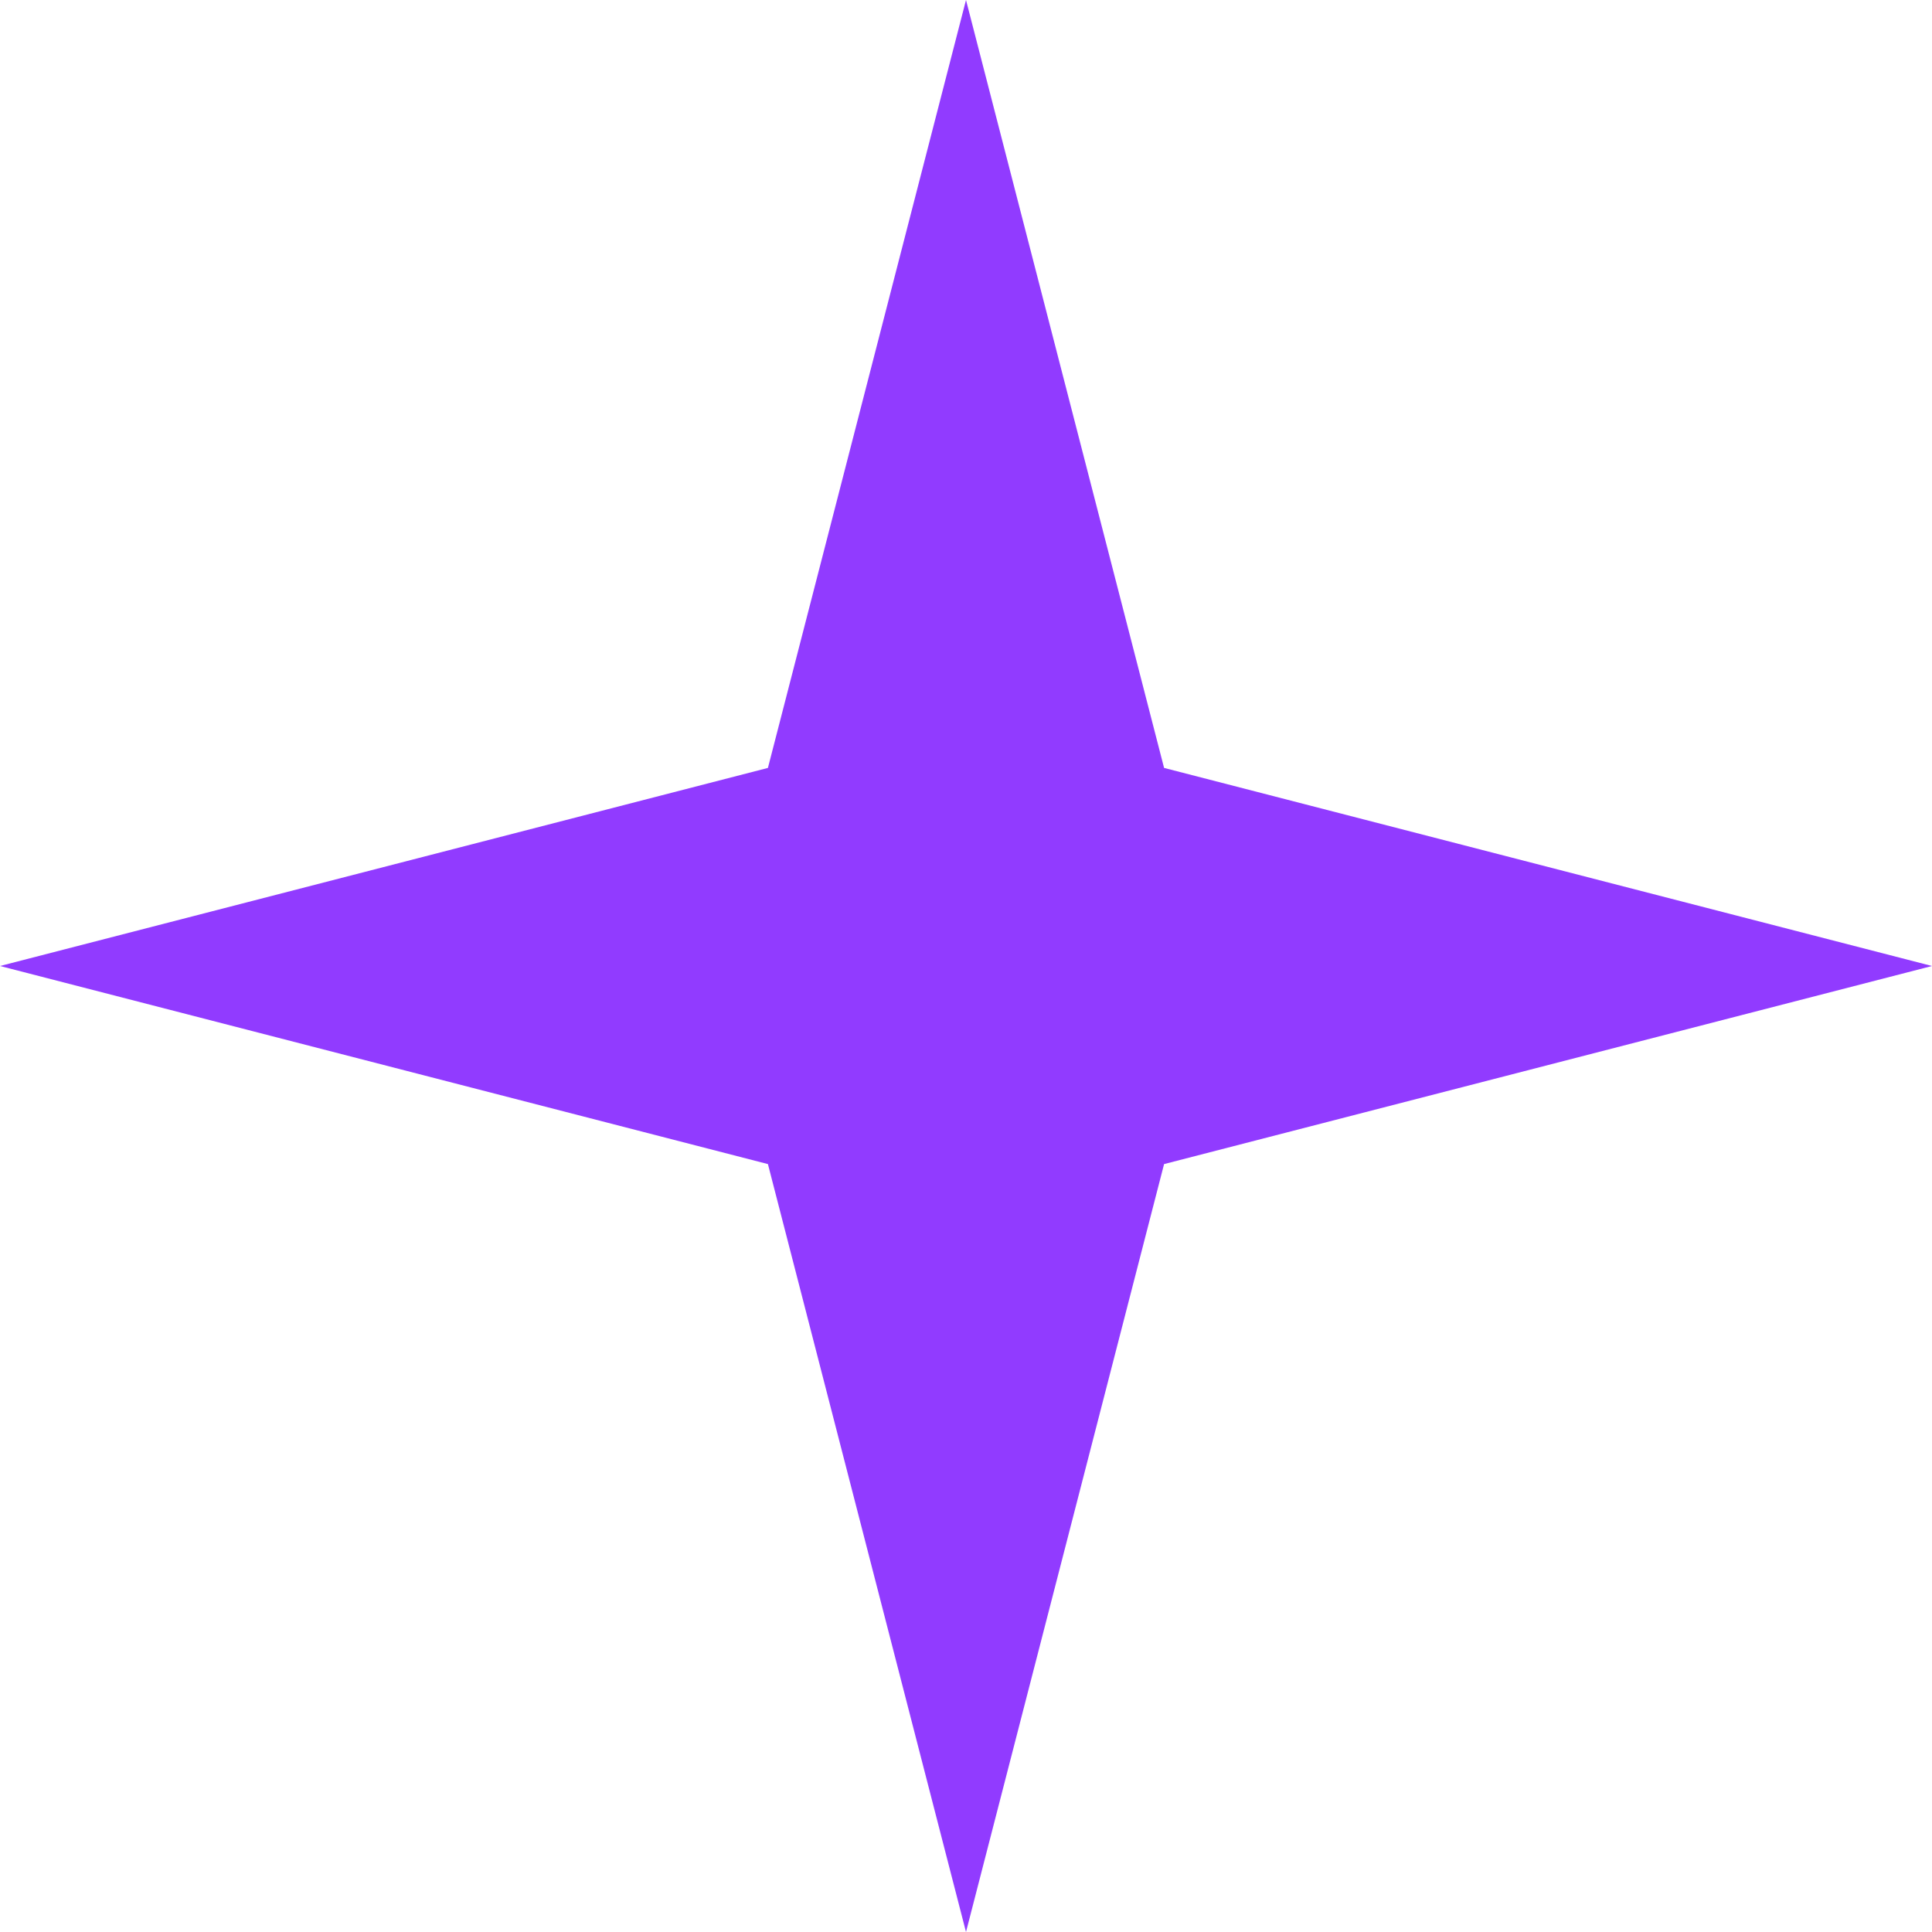
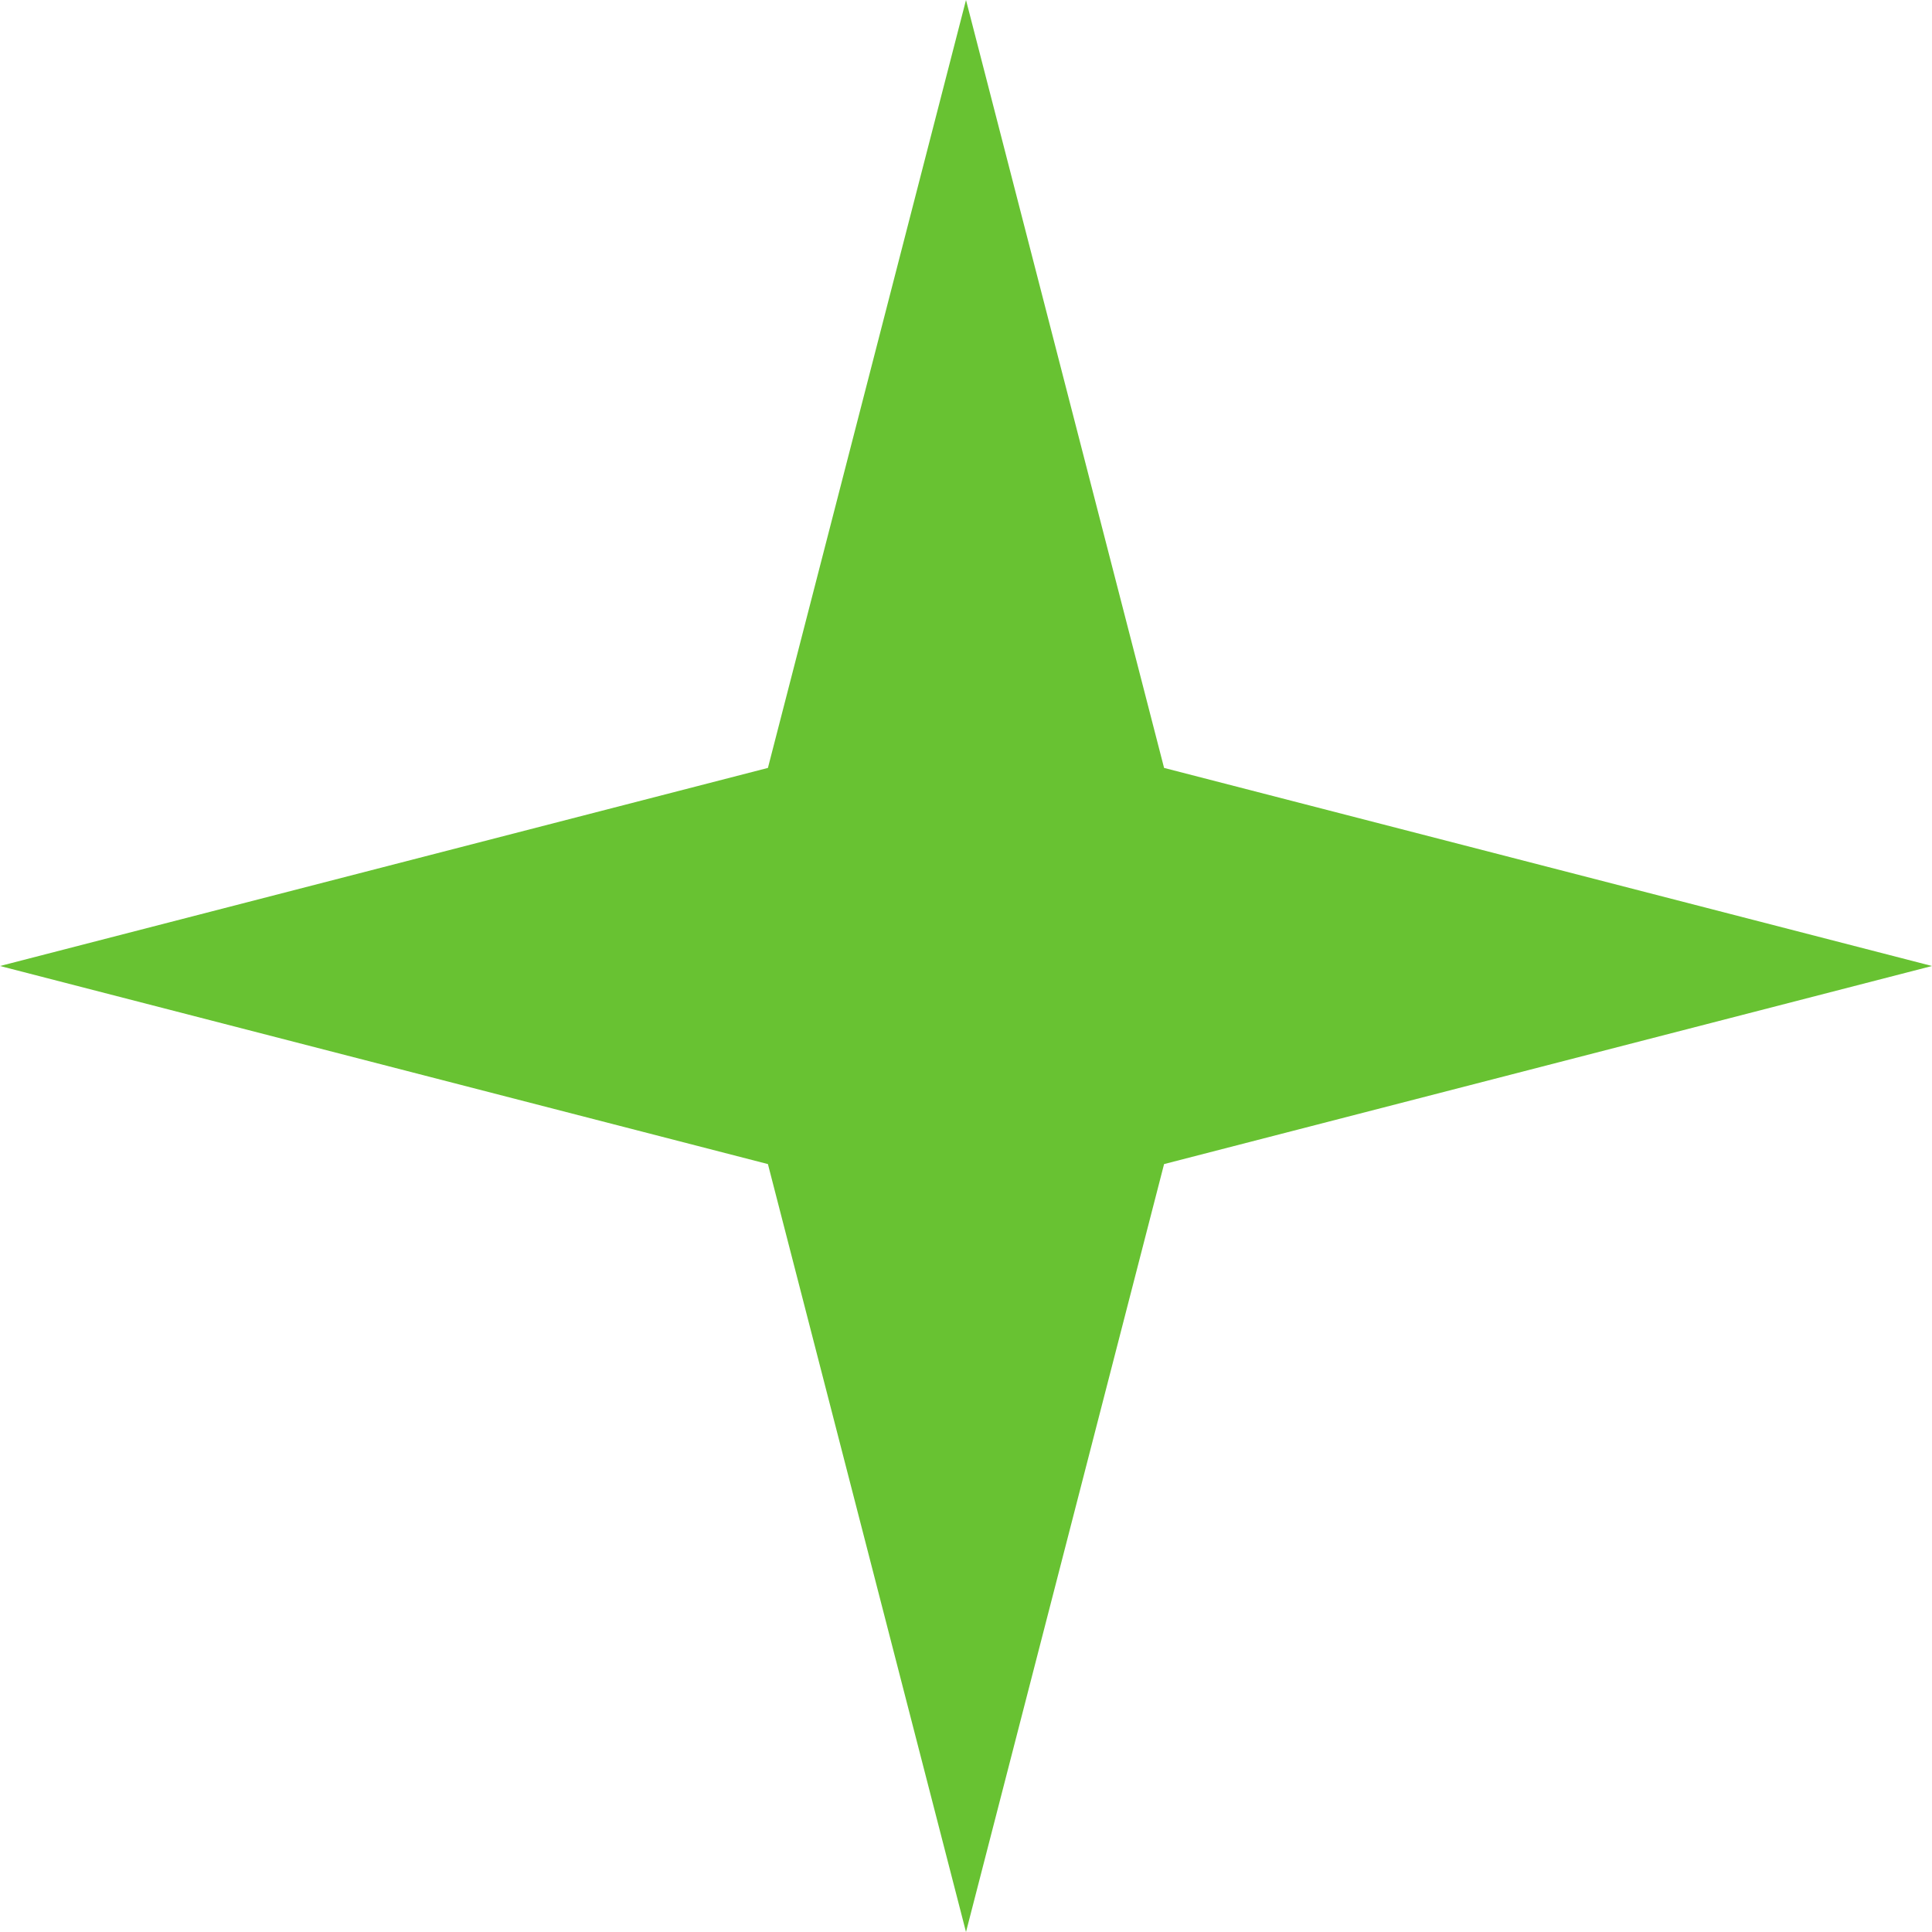
<svg xmlns="http://www.w3.org/2000/svg" width="38" height="38" viewBox="0 0 38 38" fill="none">
-   <path d="M19 0L22.896 15.104L38 19L22.896 22.896L19 38L15.104 22.896L0 19L15.104 15.104L19 0Z" fill="#913BFF" />
+   <path d="M19 0L22.896 15.104L38 19L22.896 22.896L19 38L15.104 22.896L0 19L15.104 15.104L19 0Z" fill="#68C232" />
</svg>
